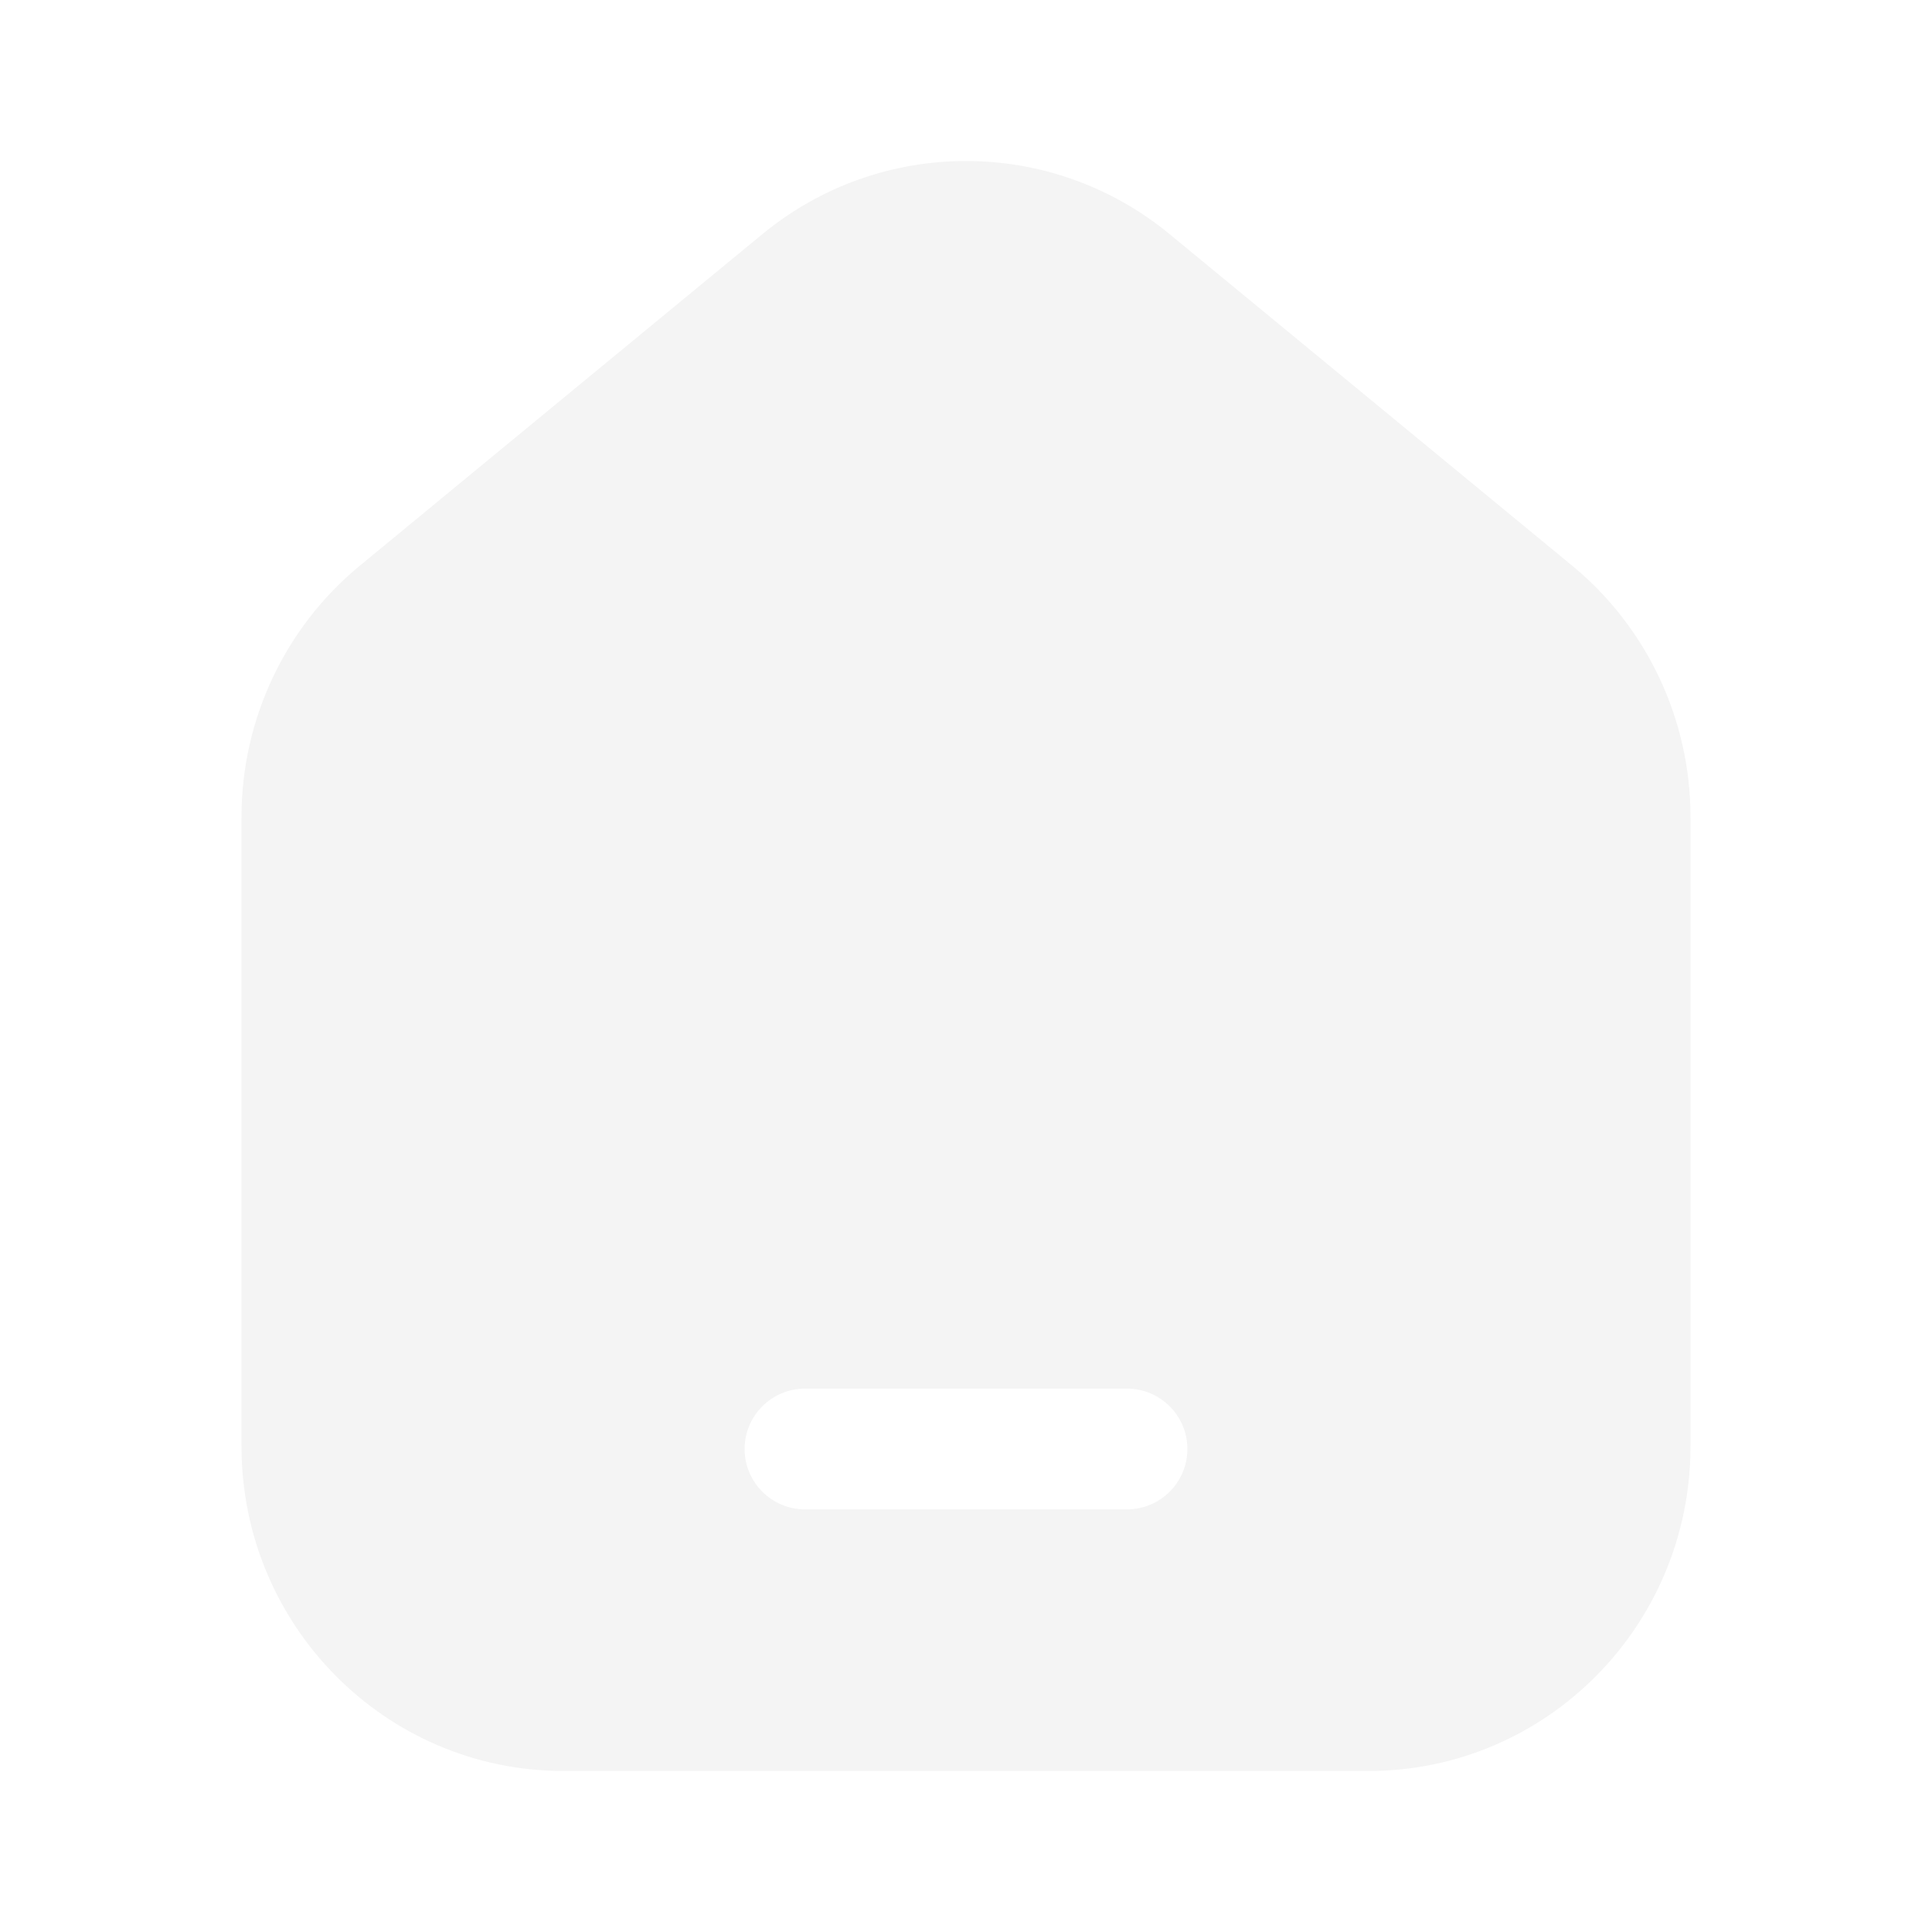
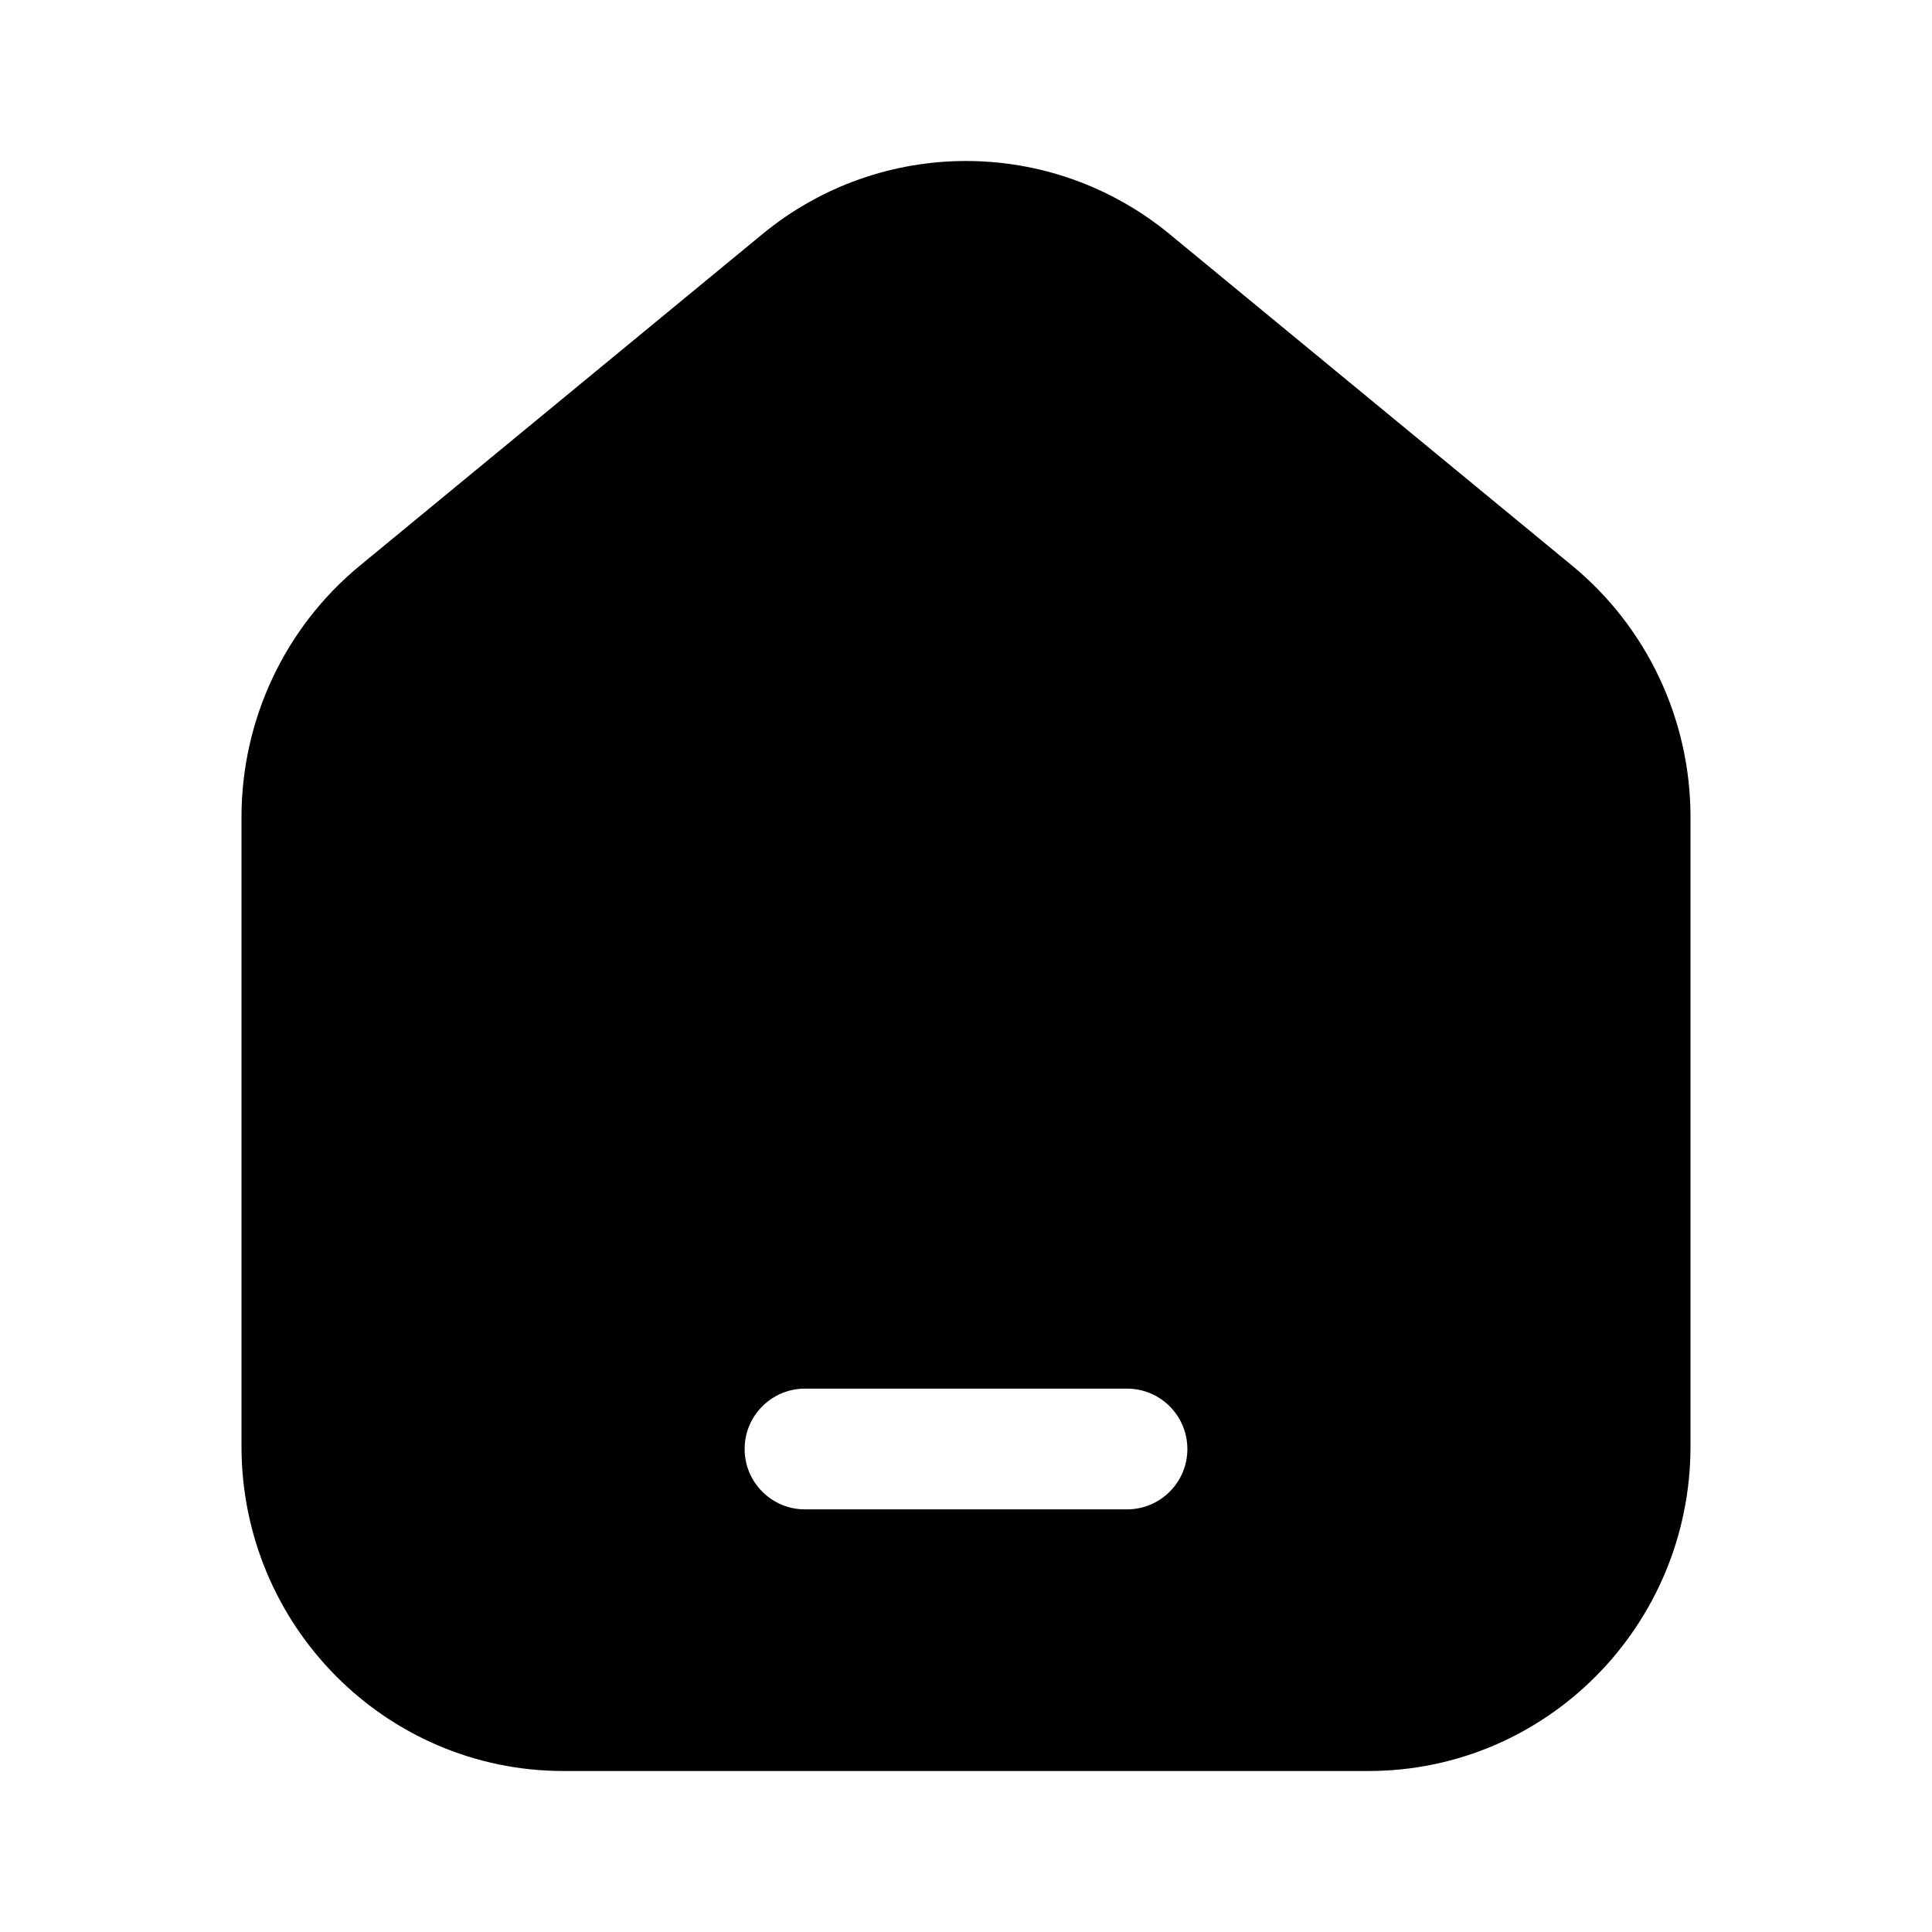
<svg xmlns="http://www.w3.org/2000/svg" width="24" height="24" viewBox="0 0 24 24" fill="none">
-   <path fill-rule="evenodd" clip-rule="evenodd" d="M21 10.15V17.967C21 20.194 19.209 22 17 22H7C4.791 22 3 20.194 3 17.967V10.15C3 8.939 3.54 7.793 4.47 7.027L9.47 2.909C10.942 1.697 13.058 1.697 14.53 2.909L19.53 7.027C20.46 7.793 21 8.939 21 10.15ZM10 17.25C9.586 17.25 9.25 17.586 9.25 18C9.25 18.414 9.586 18.75 10 18.75H14C14.414 18.75 14.75 18.414 14.75 18C14.75 17.586 14.414 17.25 14 17.25H10Z" fill="#F4F4F4" />
+   <path fill-rule="evenodd" clip-rule="evenodd" d="M21 10.15V17.967C21 20.194 19.209 22 17 22H7C4.791 22 3 20.194 3 17.967V10.15C3 8.939 3.54 7.793 4.47 7.027L9.47 2.909C10.942 1.697 13.058 1.697 14.53 2.909L19.53 7.027C20.46 7.793 21 8.939 21 10.15ZM10 17.25C9.586 17.25 9.25 17.586 9.25 18C9.25 18.414 9.586 18.75 10 18.75H14C14.414 18.75 14.75 18.414 14.75 18C14.75 17.586 14.414 17.25 14 17.25H10Z" fill="currentColor" />
</svg>
